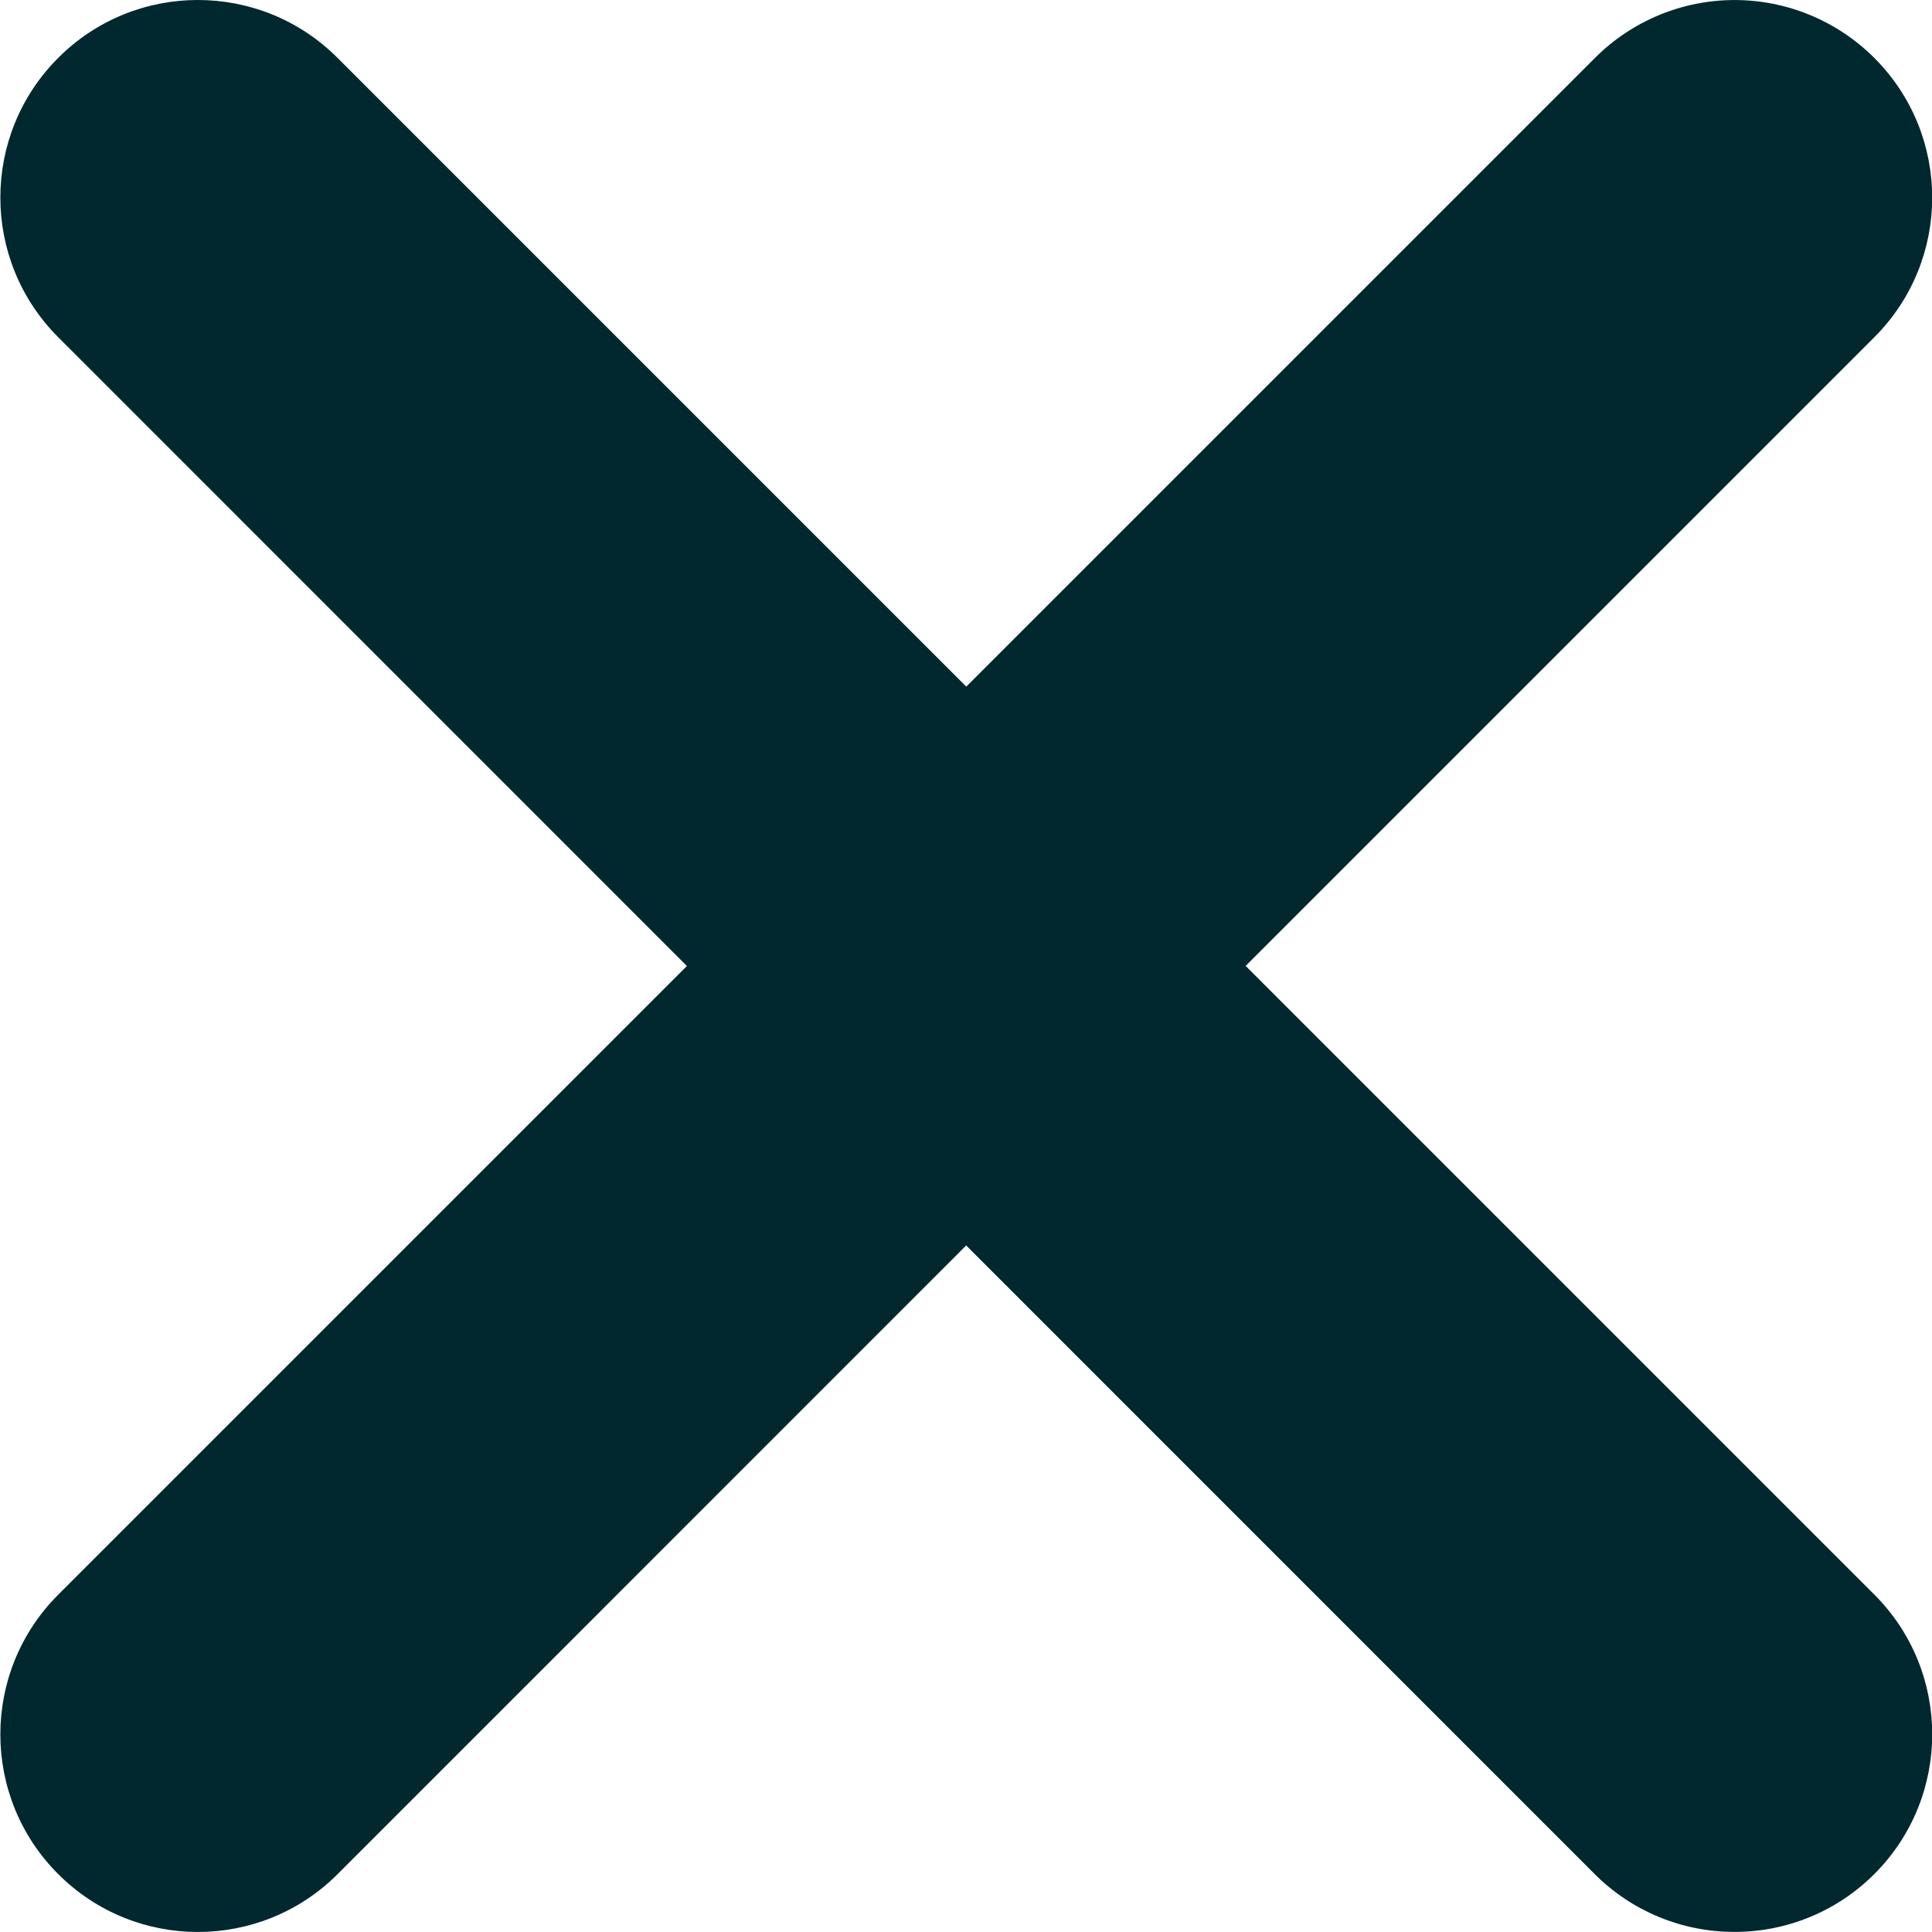
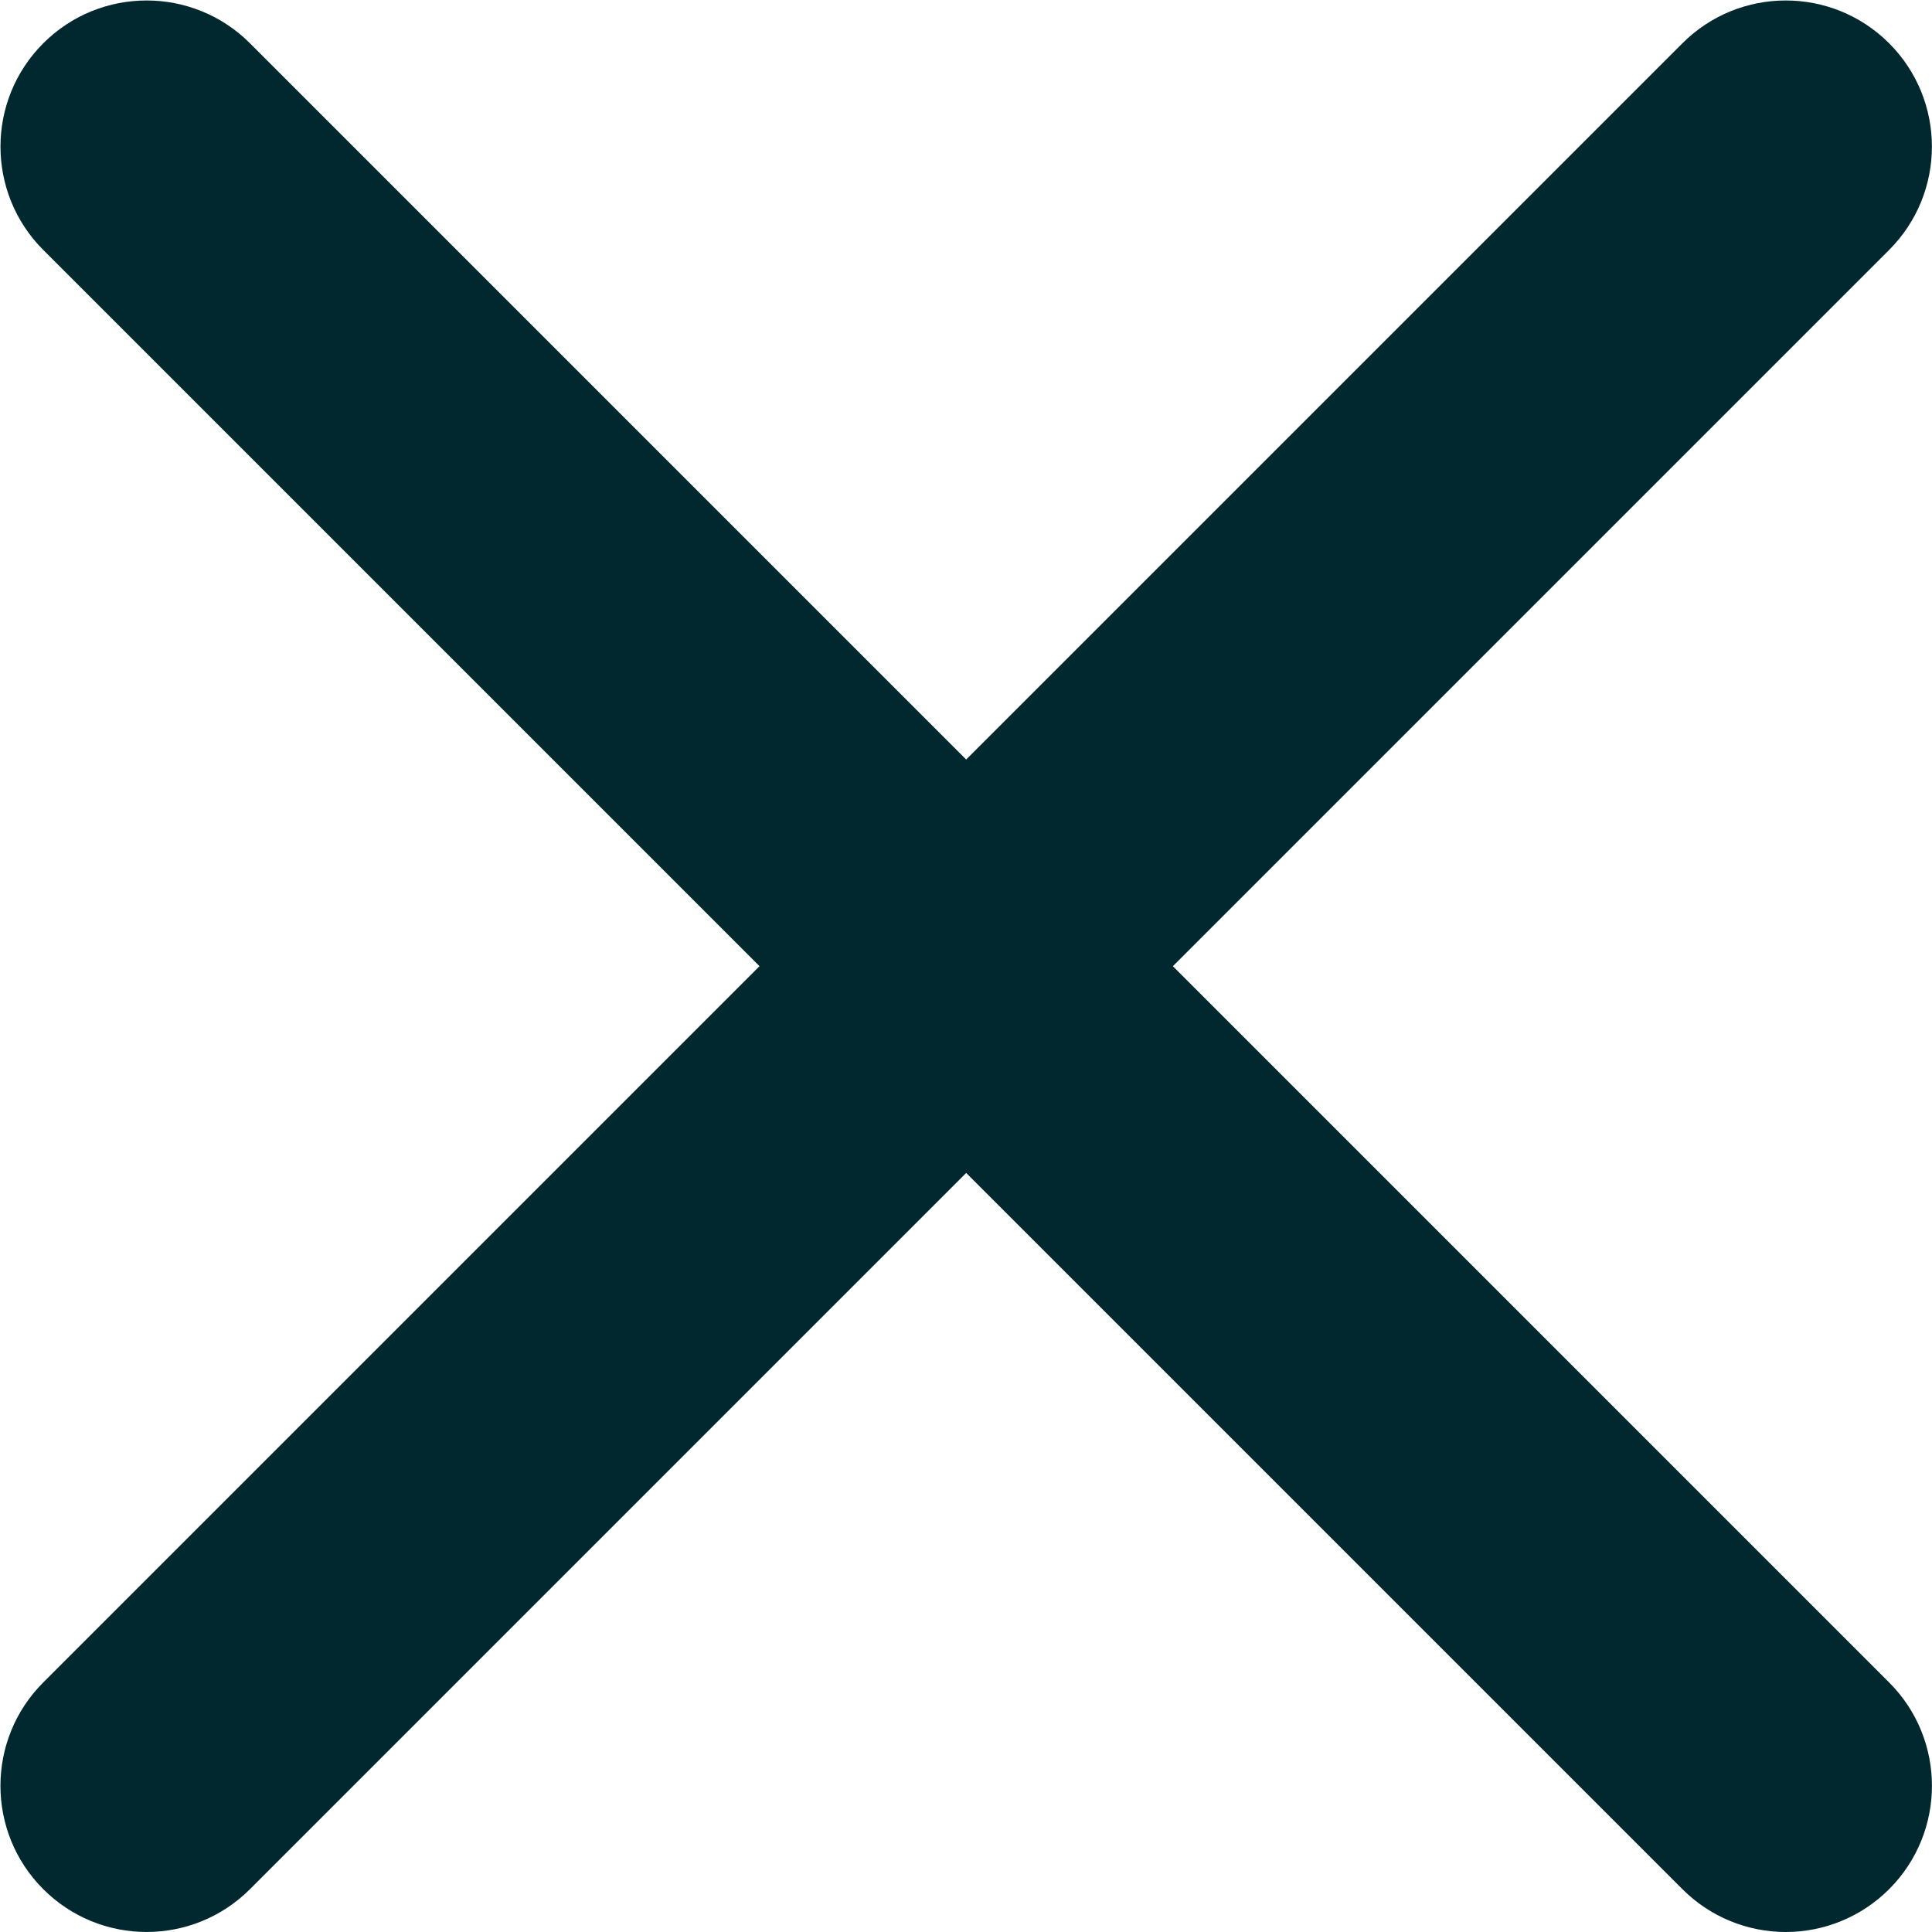
- <svg xmlns="http://www.w3.org/2000/svg" width="21" height="21.002" viewBox="0 0 21 21.002">
-   <path id="Union_2" data-name="Union 2" d="M-3885.8,2236.236l-6.833-6.834-6.833,6.834a2.148,2.148,0,0,1-3.037,0,2.148,2.148,0,0,1,0-3.038l6.834-6.834-6.834-6.835a2.147,2.147,0,0,1,0-3.037,2.146,2.146,0,0,1,3.036,0l6.835,6.835,6.834-6.834a2.146,2.146,0,0,1,3.037,0,2.146,2.146,0,0,1,0,3.036l-6.834,6.834,6.834,6.834a2.148,2.148,0,0,1,0,3.038,2.142,2.142,0,0,1-1.519.629A2.142,2.142,0,0,1-3885.8,2236.236Z" transform="translate(3903.136 -2215.863)" fill="#01282f" />
+ <svg xmlns="http://www.w3.org/2000/svg" width="26.435" height="26.434" viewBox="0 0 26.435 26.434">
+   <path id="Union_2" data-name="Union 2" d="M-3880.152,2241.677l-9.8-9.8-9.8,9.8a2,2,0,0,1-2.828,0,2,2,0,0,1,0-2.829l9.8-9.8-9.8-9.8a2,2,0,0,1,0-2.828,2,2,0,0,1,2.828,0l9.8,9.8,9.8-9.8a2,2,0,0,1,2.828,0,2,2,0,0,1,0,2.828l-9.8,9.8,9.8,9.8a2,2,0,0,1,0,2.829,2,2,0,0,1-1.415.586A2,2,0,0,1-3880.152,2241.677Z" transform="translate(3903.172 -2215.828)" fill="#01282f" />
</svg>
